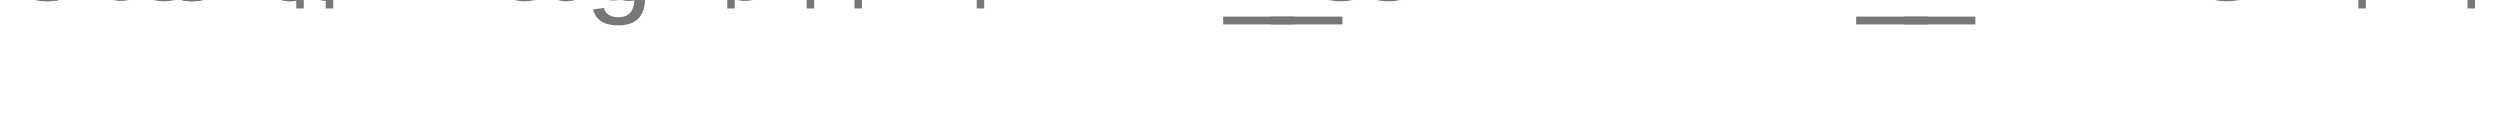
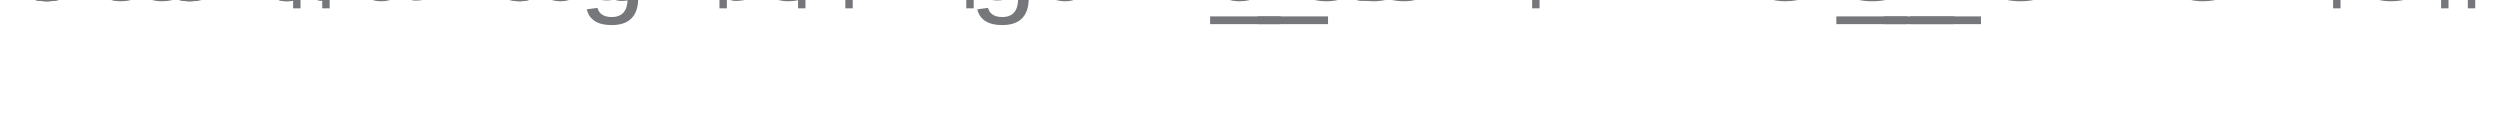
<svg xmlns="http://www.w3.org/2000/svg" baseProfile="full" viewBox="0 0 $VIEWPORT$" id="matchbox">
  <style>
        .small { font: sans-serif; font-family: Arial, Helvetica, sans-serif }
    </style>
  <g id="base" transform="translate(0, 0)">
    <g id="base-cut" class="cut" fill="none" stroke="#d41a5a" stroke-width="2">
            $BASE-CUT$
        </g>
  </g>
  <g id="document-labels" class="labels" fill="#75777a" stroke="none">
    <text x="$LABEL_X$" y="$LABEL_TITLE_Y$" class="small">Title: $TITLE$</text>
    <text x="$LABEL_X$" y="$LABEL_FILENAME_Y$" class="small">File: $FILENAME$</text>
    <text x="$LABEL_X$" y="$LABEL_OVERALL_WIDTH_Y$" class="small">Overall width: $LABEL_OVERALL_WIDTH$</text>
    <text x="$LABEL_X$" y="$LABEL_OVERALL_HEIGHT_Y$" class="small">Overall height: $LABEL_OVERALL_HEIGHT$</text>
+     <text x="$LABEL_X$" y="$ARGS_STRING_Y$" class="small">Command Line Arguments: $ARGS_STRING$</text>
  </g>
</svg>
